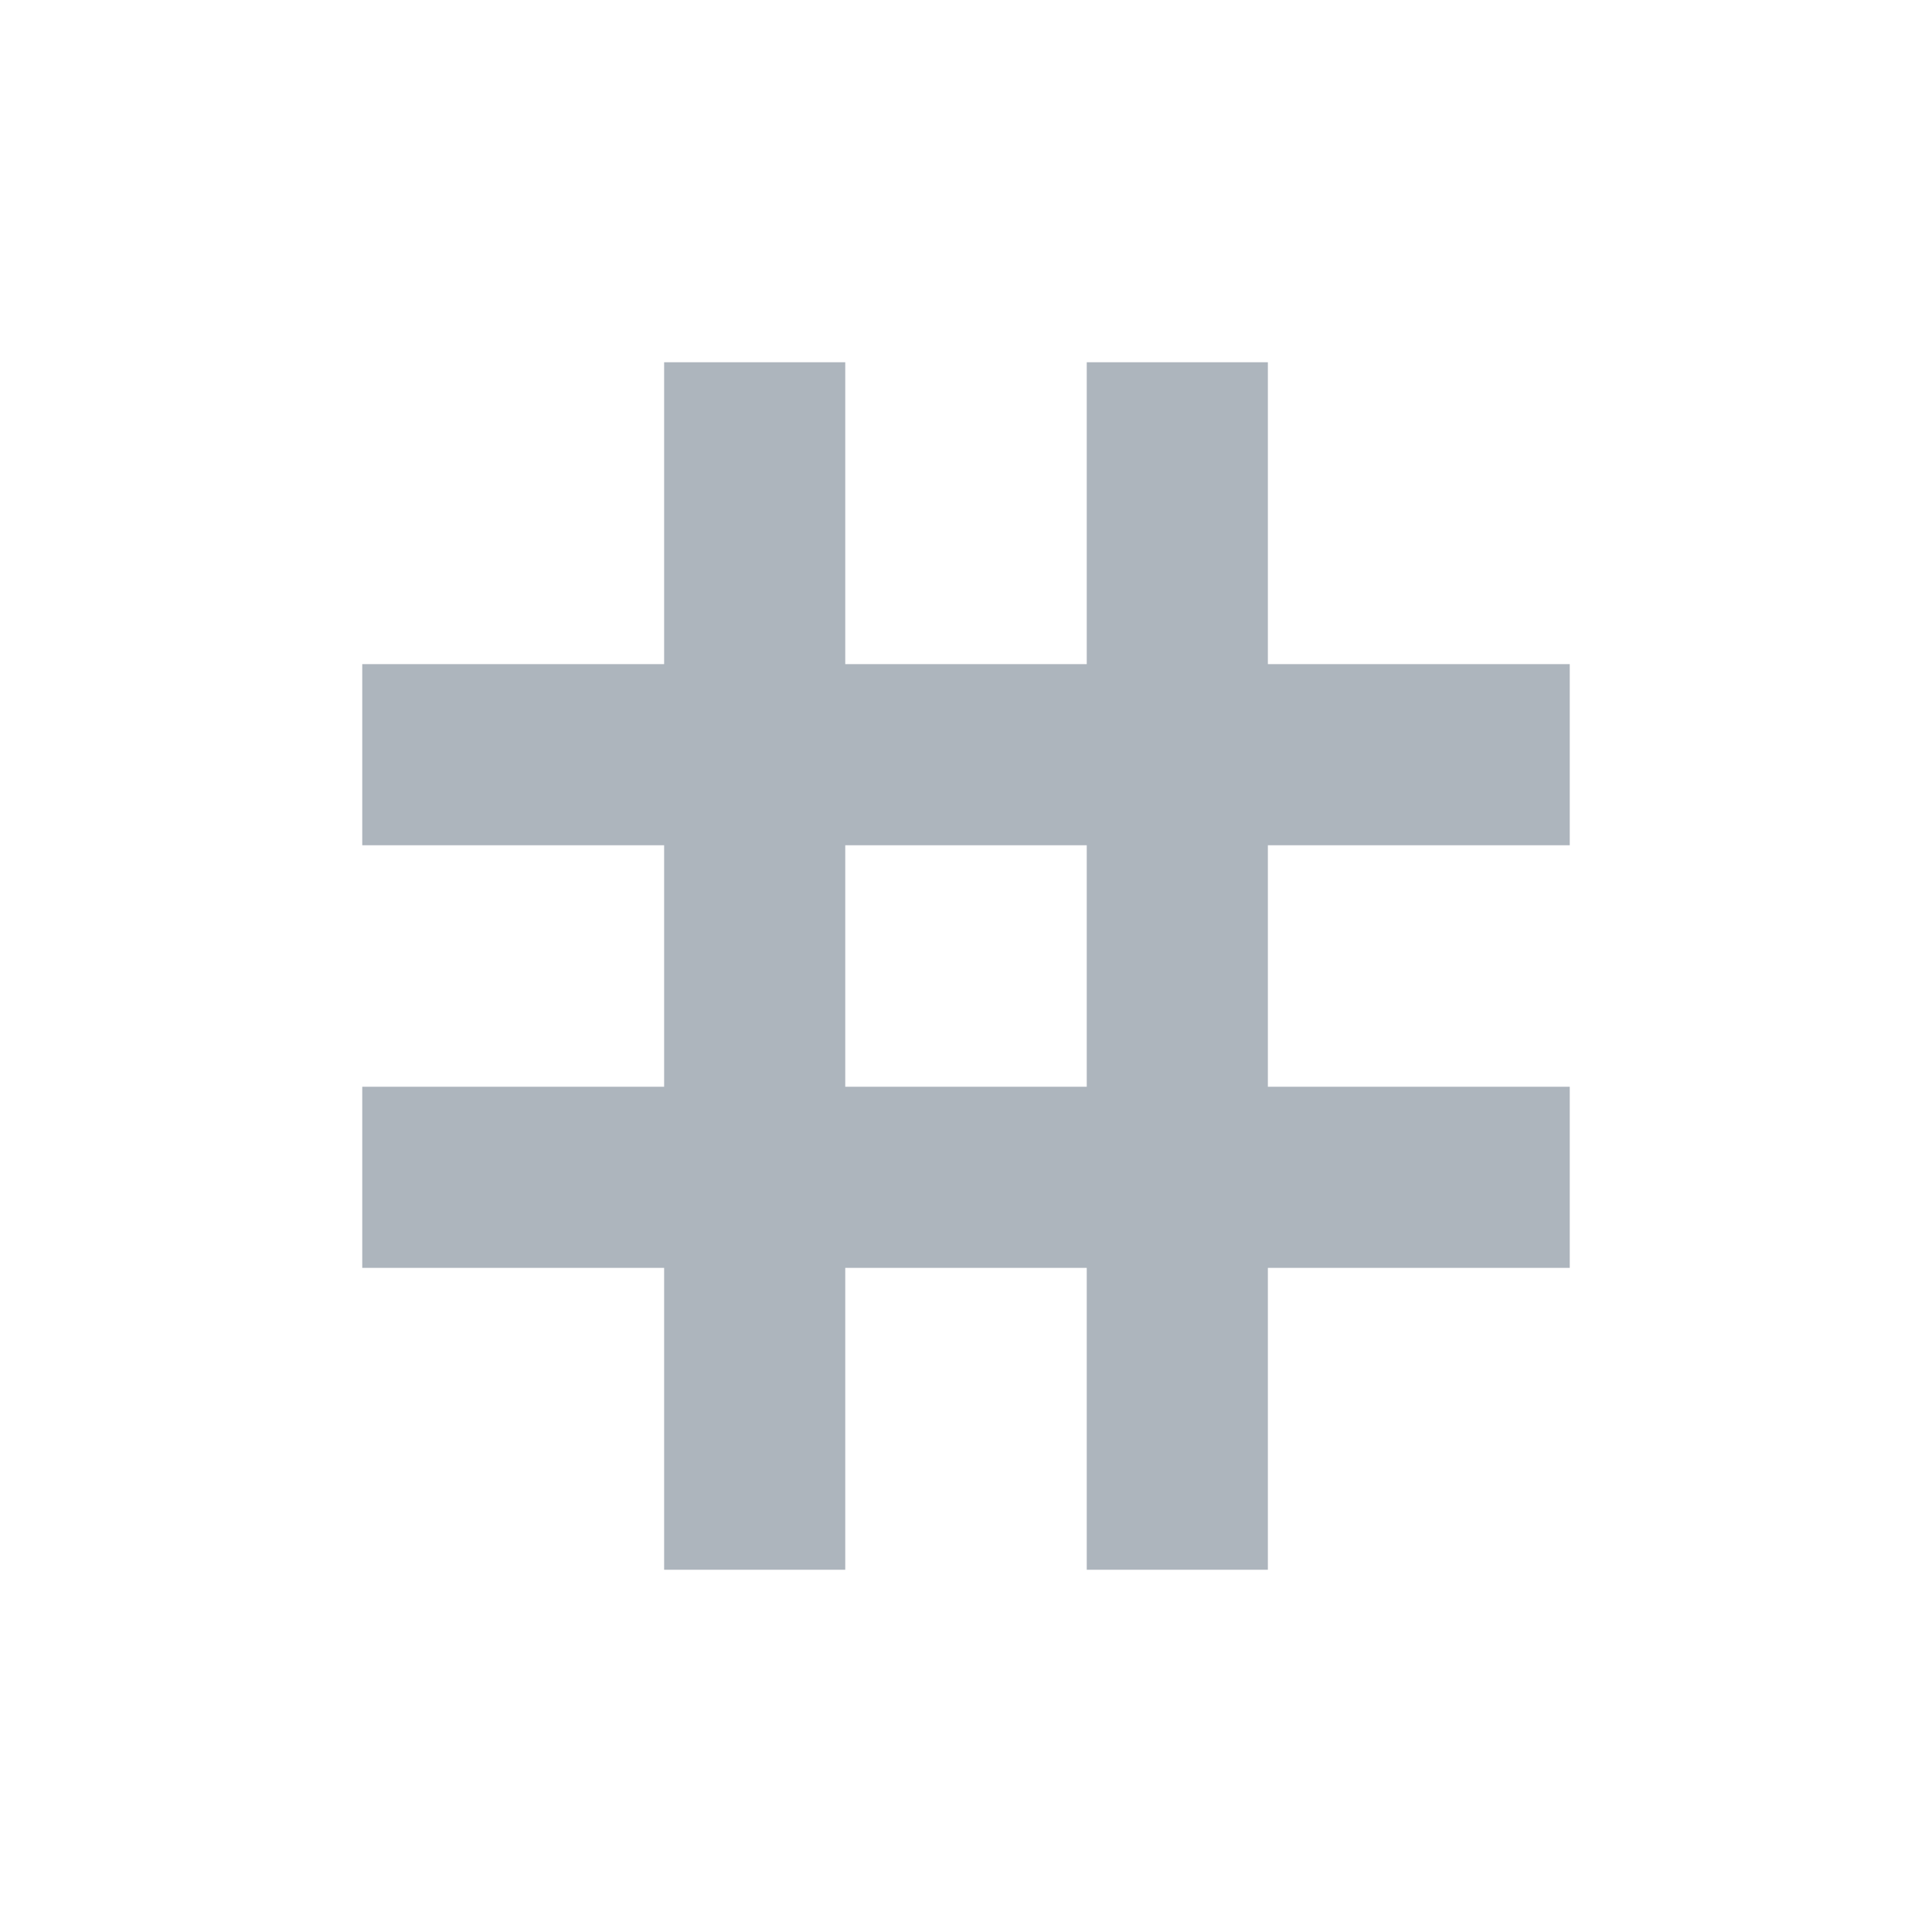
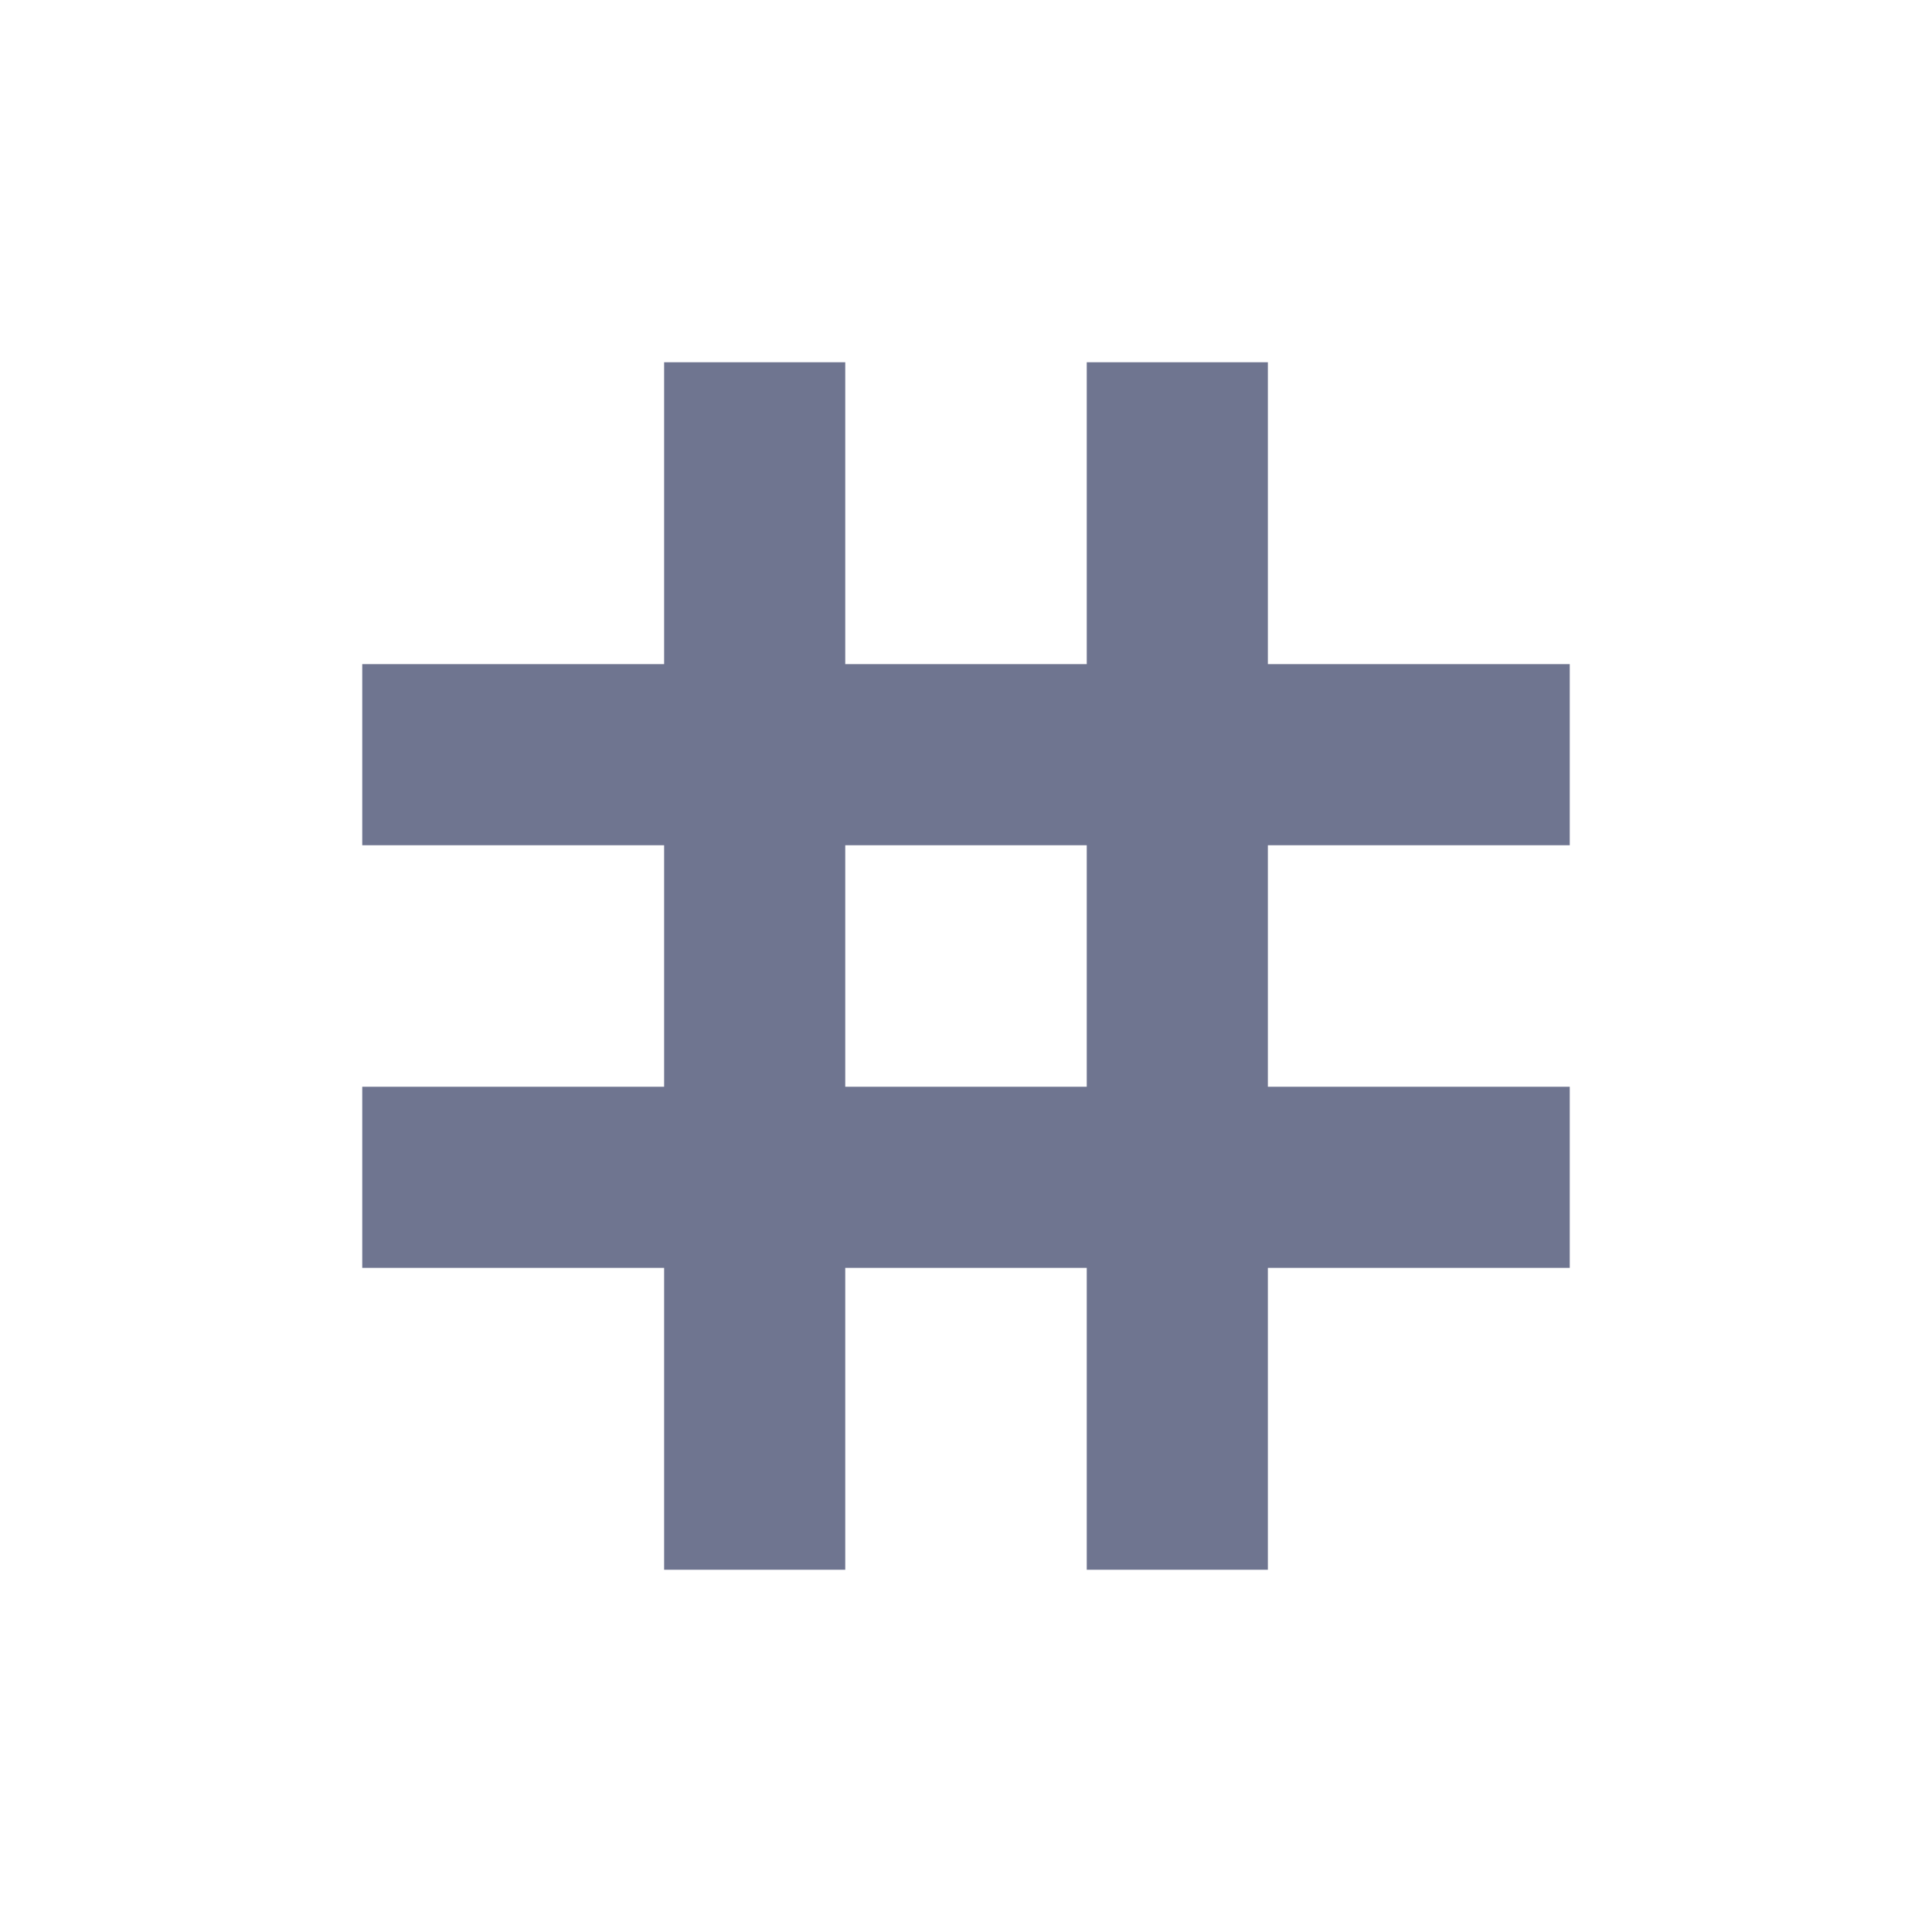
<svg xmlns="http://www.w3.org/2000/svg" viewBox="0 0 16 16">
  <g id="Layer_2" data-name="Layer 2">
    <g id="Numeric">
-       <path d="M13,7V5.5H10.5V3H9V5.5H7V3H5.5V5.5H3V7H5.5V9H3v1.5H5.5V13H7V10.5H9V13h1.5V10.5H13V9H10.5V7ZM9,9H7V7H9Z" style="fill:#adb5bd" />
+       <path d="M13,7V5.5H10.5V3H9V5.5H7V3H5.5V5.5H3V7H5.5V9H3v1.5H5.5V13H7V10.5H9V13h1.5V10.5H13V9H10.5V7ZM9,9H7V7H9Z" style="fill:#6F7590" />
      <rect id="Transparent_path" data-name="Transparent path" width="16" height="16" style="fill:none" />
    </g>
  </g>
</svg>
